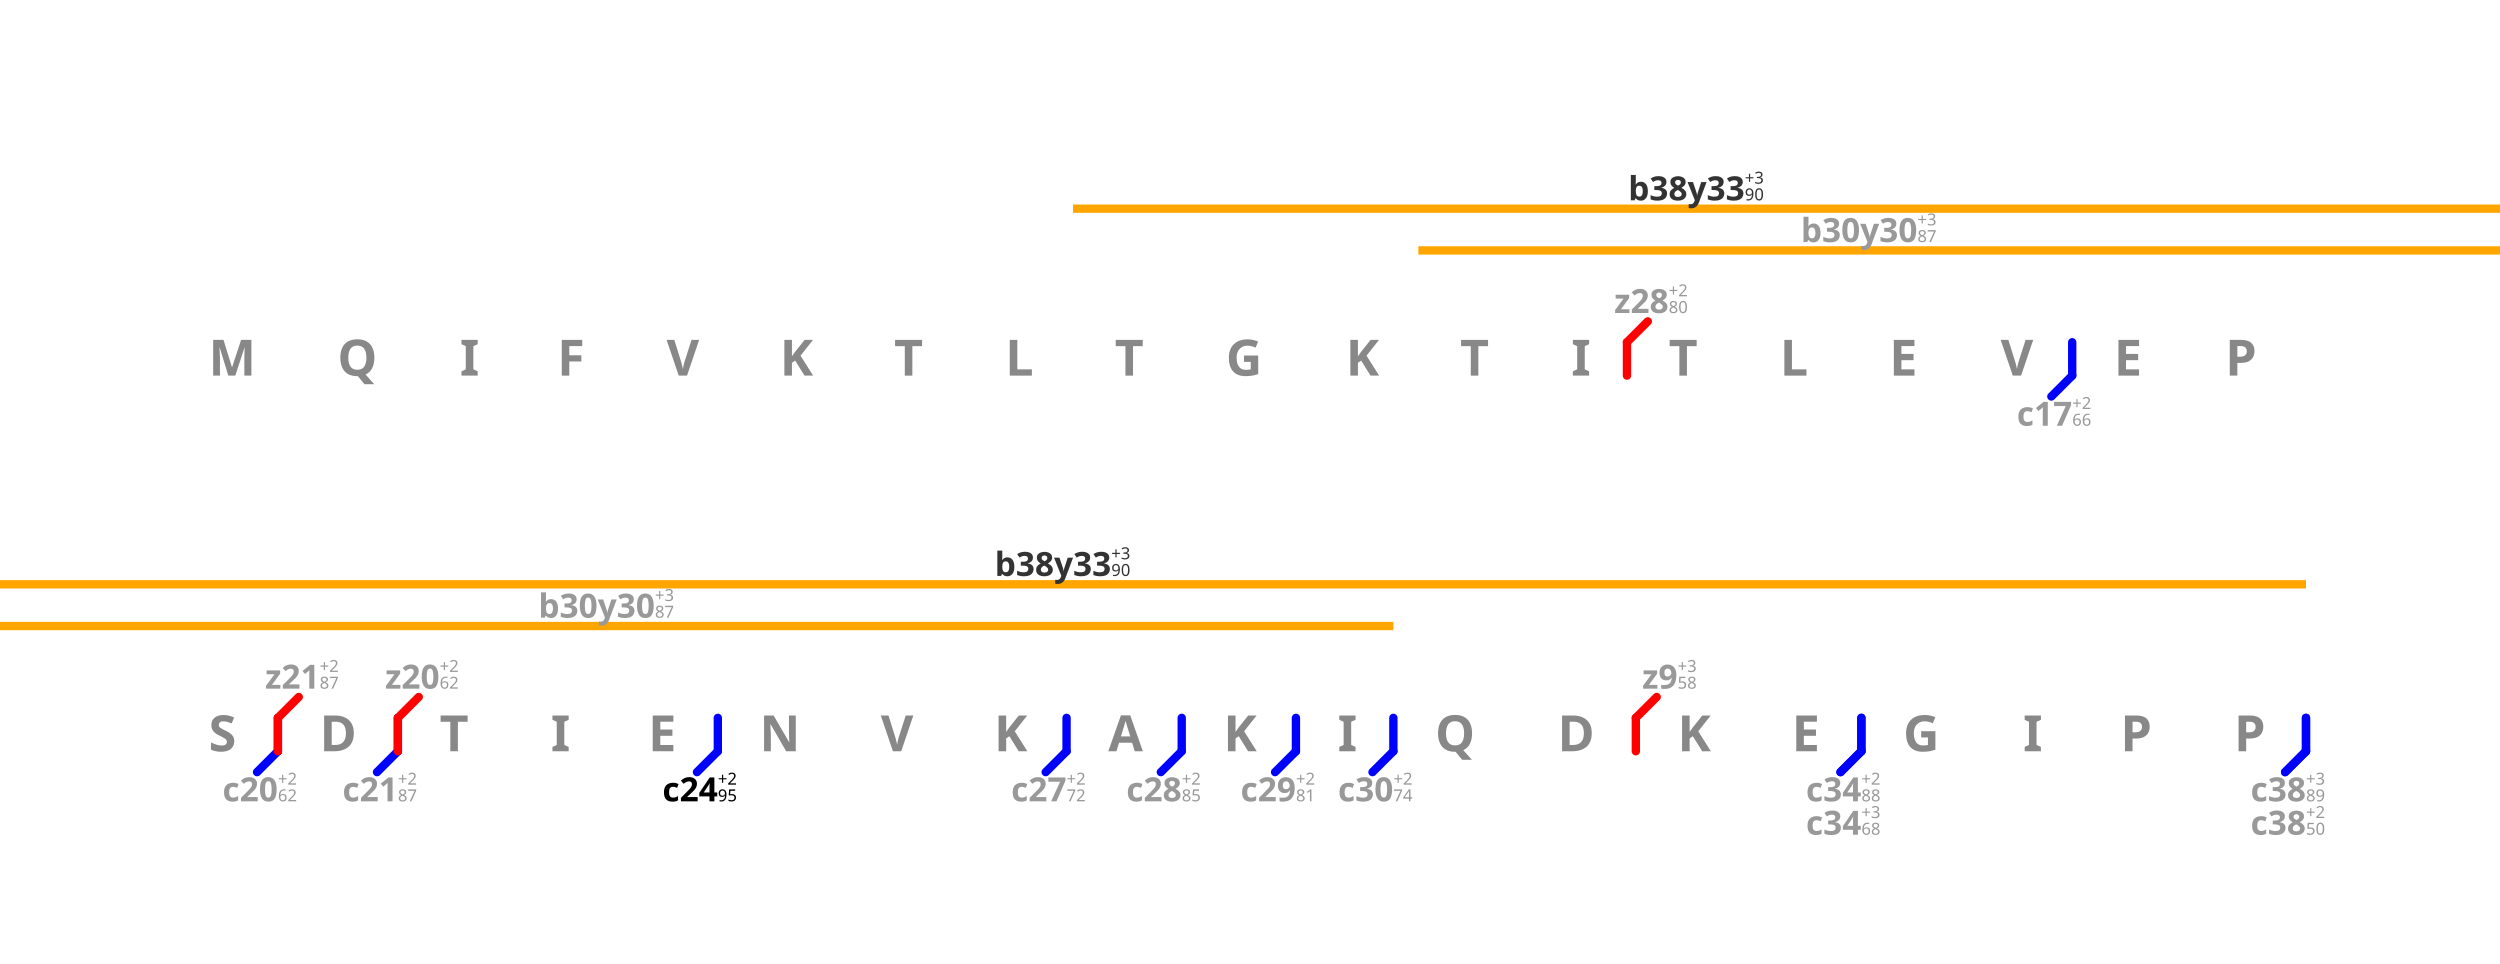
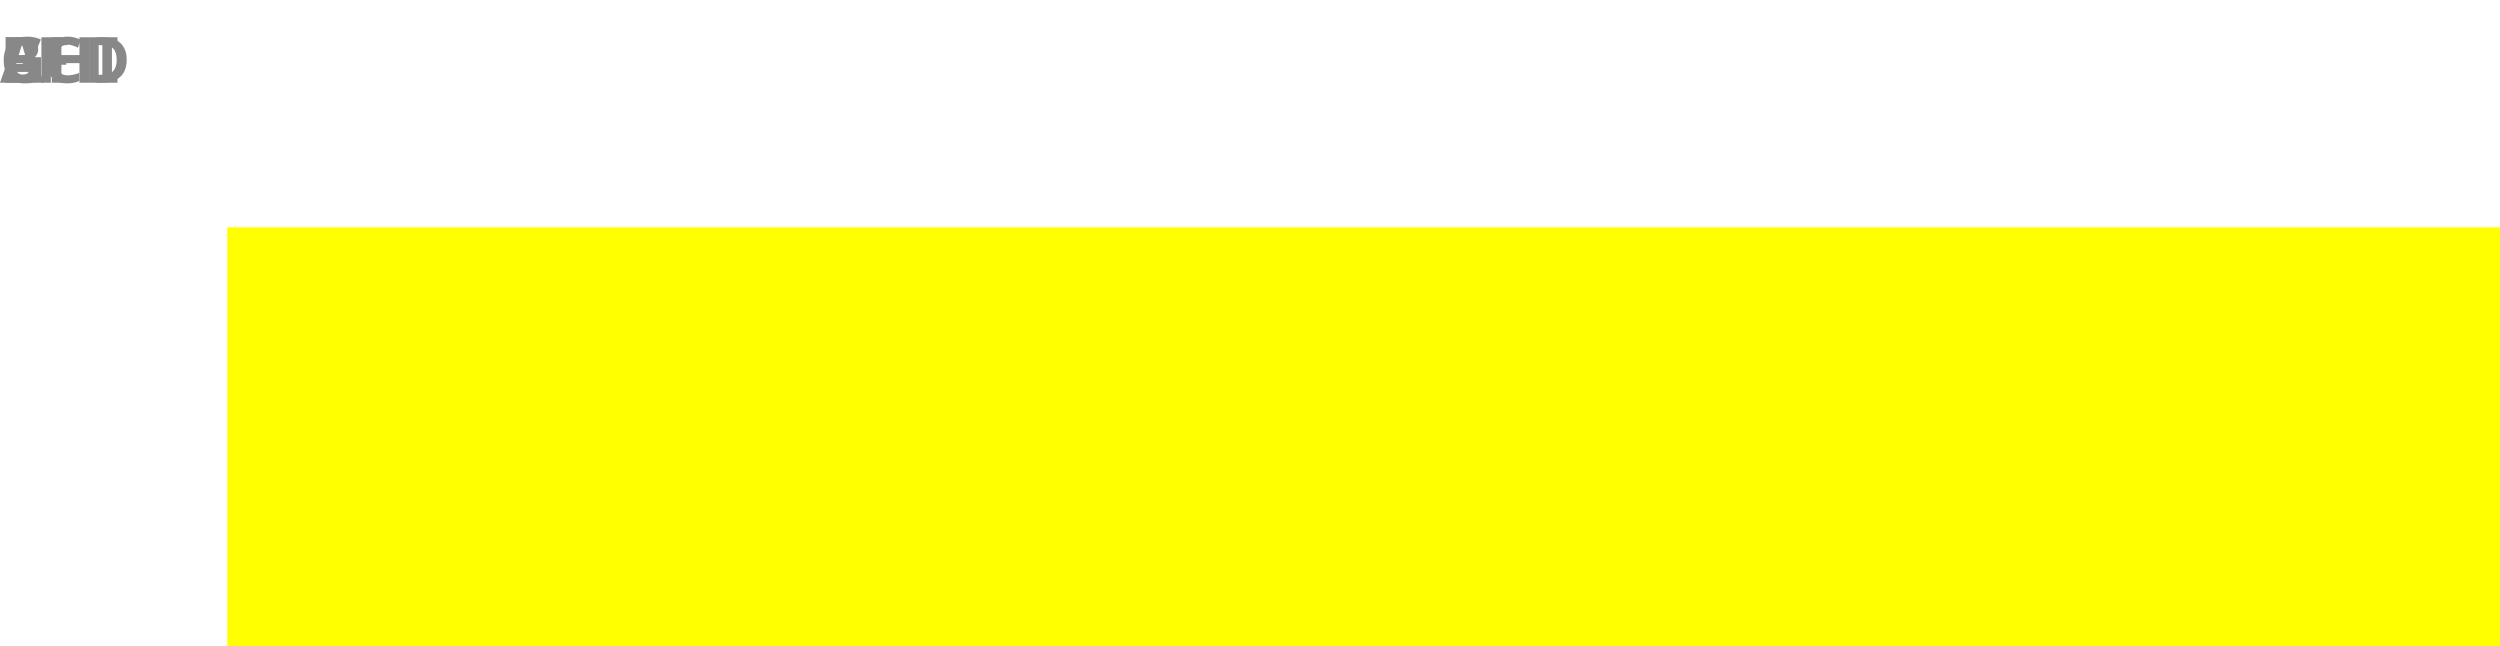
<svg xmlns="http://www.w3.org/2000/svg" xmlns:ns1="http://svgjs.com/svgjs" version="1.1">
-   <text font-family="Verdana" font-size="12" font-weight="bold" fill="#888888" x="50" y="90" id="residue-0" ns1:data="{&quot;leading&quot;:&quot;1.3&quot;}">M</text>
-   <text font-family="Verdana" font-size="12" font-weight="bold" fill="#888888" x="80.834" y="90" id="residue-1" ns1:data="{&quot;leading&quot;:&quot;1.3&quot;}">Q</text>
-   <text font-family="Verdana" font-size="12" font-weight="bold" fill="#888888" x="110.18" y="90" id="residue-2" ns1:data="{&quot;leading&quot;:&quot;1.3&quot;}">I</text>
-   <text font-family="Verdana" font-size="12" font-weight="bold" fill="#888888" x="133.525" y="90" id="residue-3" ns1:data="{&quot;leading&quot;:&quot;1.3&quot;}">F</text>
-   <text font-family="Verdana" font-size="12" font-weight="bold" fill="#888888" x="159.719" y="90" id="residue-4" ns1:data="{&quot;leading&quot;:&quot;1.3&quot;}">V</text>
-   <text font-family="Verdana" font-size="12" font-weight="bold" fill="#888888" x="186.861" y="90" id="residue-5" ns1:data="{&quot;leading&quot;:&quot;1.3&quot;}">K</text>
-   <text font-family="Verdana" font-size="12" font-weight="bold" fill="#888888" x="214.227" y="90" id="residue-6" ns1:data="{&quot;leading&quot;:&quot;1.3&quot;}">T</text>
-   <text font-family="Verdana" font-size="12" font-weight="bold" fill="#888888" x="240.865" y="90" id="residue-7" ns1:data="{&quot;leading&quot;:&quot;1.3&quot;}">L</text>
-   <text font-family="Verdana" font-size="12" font-weight="bold" fill="#888888" x="267.094" y="90" id="residue-8" ns1:data="{&quot;leading&quot;:&quot;1.3&quot;}">T</text>
-   <text font-family="Verdana" font-size="12" font-weight="bold" fill="#888888" x="293.732" y="90" id="residue-9" ns1:data="{&quot;leading&quot;:&quot;1.3&quot;}">G</text>
-   <text font-family="Verdana" font-size="12" font-weight="bold" fill="#888888" x="322.469" y="90" id="residue-10" ns1:data="{&quot;leading&quot;:&quot;1.3&quot;}">K</text>
-   <text font-family="Verdana" font-size="12" font-weight="bold" fill="#888888" x="349.834" y="90" id="residue-11" ns1:data="{&quot;leading&quot;:&quot;1.3&quot;}">T</text>
-   <text font-family="Verdana" font-size="12" font-weight="bold" fill="#888888" x="376.473" y="90" id="residue-12" ns1:data="{&quot;leading&quot;:&quot;1.3&quot;}">I</text>
-   <text font-family="Verdana" font-size="12" font-weight="bold" fill="#888888" x="399.818" y="90" id="residue-13" ns1:data="{&quot;leading&quot;:&quot;1.3&quot;}">T</text>
-   <text font-family="Verdana" font-size="12" font-weight="bold" fill="#888888" x="426.457" y="90" id="residue-14" ns1:data="{&quot;leading&quot;:&quot;1.3&quot;}">L</text>
-   <text font-family="Verdana" font-size="12" font-weight="bold" fill="#888888" x="452.686" y="90" id="residue-15" ns1:data="{&quot;leading&quot;:&quot;1.3&quot;}">E</text>
-   <text font-family="Verdana" font-size="12" font-weight="bold" fill="#888888" x="479.359" y="90" id="residue-16" ns1:data="{&quot;leading&quot;:&quot;1.3&quot;}">V</text>
-   <text font-family="Verdana" font-size="12" font-weight="bold" fill="#888888" x="506.502" y="90" id="residue-17" ns1:data="{&quot;leading&quot;:&quot;1.3&quot;}">E</text>
-   <text font-family="Verdana" font-size="12" font-weight="bold" fill="#888888" x="533.176" y="90" id="residue-18" ns1:data="{&quot;leading&quot;:&quot;1.3&quot;}">P</text>
-   <text font-family="Verdana" font-size="12" font-weight="bold" fill="#888888" x="50" y="180" id="residue-19" ns1:data="{&quot;leading&quot;:&quot;1.3&quot;}">S</text>
-   <text font-family="Verdana" font-size="12" font-weight="bold" fill="#888888" x="76.586" y="180" id="residue-20" ns1:data="{&quot;leading&quot;:&quot;1.3&quot;}">D</text>
-   <text font-family="Verdana" font-size="12" font-weight="bold" fill="#888888" x="105.334" y="180" id="residue-21" ns1:data="{&quot;leading&quot;:&quot;1.3&quot;}">T</text>
-   <text font-family="Verdana" font-size="12" font-weight="bold" fill="#888888" x="131.973" y="180" id="residue-22" ns1:data="{&quot;leading&quot;:&quot;1.3&quot;}">I</text>
-   <text font-family="Verdana" font-size="12" font-weight="bold" fill="#888888" x="155.318" y="180" id="residue-23" ns1:data="{&quot;leading&quot;:&quot;1.3&quot;}">E</text>
-   <text font-family="Verdana" font-size="12" font-weight="bold" fill="#888888" x="181.992" y="180" id="residue-24" ns1:data="{&quot;leading&quot;:&quot;1.3&quot;}">N</text>
-   <text font-family="Verdana" font-size="12" font-weight="bold" fill="#888888" x="211.039" y="180" id="residue-25" ns1:data="{&quot;leading&quot;:&quot;1.3&quot;}">V</text>
-   <text font-family="Verdana" font-size="12" font-weight="bold" fill="#888888" x="238.182" y="180" id="residue-26" ns1:data="{&quot;leading&quot;:&quot;1.3&quot;}">K</text>
-   <text font-family="Verdana" font-size="12" font-weight="bold" fill="#888888" x="265.547" y="180" id="residue-27" ns1:data="{&quot;leading&quot;:&quot;1.3&quot;}">A</text>
-   <text font-family="Verdana" font-size="12" font-weight="bold" fill="#888888" x="293.141" y="180" id="residue-28" ns1:data="{&quot;leading&quot;:&quot;1.3&quot;}">K</text>
-   <text font-family="Verdana" font-size="12" font-weight="bold" fill="#888888" x="320.506" y="180" id="residue-29" ns1:data="{&quot;leading&quot;:&quot;1.3&quot;}">I</text>
-   <text font-family="Verdana" font-size="12" font-weight="bold" fill="#888888" x="343.852" y="180" id="residue-30" ns1:data="{&quot;leading&quot;:&quot;1.3&quot;}">Q</text>
-   <text font-family="Verdana" font-size="12" font-weight="bold" fill="#888888" x="373.197" y="180" id="residue-31" ns1:data="{&quot;leading&quot;:&quot;1.3&quot;}">D</text>
-   <text font-family="Verdana" font-size="12" font-weight="bold" fill="#888888" x="401.945" y="180" id="residue-32" ns1:data="{&quot;leading&quot;:&quot;1.3&quot;}">K</text>
-   <text font-family="Verdana" font-size="12" font-weight="bold" fill="#888888" x="429.311" y="180" id="residue-33" ns1:data="{&quot;leading&quot;:&quot;1.3&quot;}">E</text>
-   <text font-family="Verdana" font-size="12" font-weight="bold" fill="#888888" x="455.984" y="180" id="residue-34" ns1:data="{&quot;leading&quot;:&quot;1.3&quot;}">G</text>
-   <text font-family="Verdana" font-size="12" font-weight="bold" fill="#888888" x="484.721" y="180" id="residue-35" ns1:data="{&quot;leading&quot;:&quot;1.3&quot;}">I</text>
-   <text font-family="Verdana" font-size="12" font-weight="bold" fill="#888888" x="508.066" y="180" id="residue-36" ns1:data="{&quot;leading&quot;:&quot;1.3&quot;}">P</text>
-   <text font-family="Verdana" font-size="12" font-weight="bold" fill="#888888" x="535.291" y="180" id="residue-37" ns1:data="{&quot;leading&quot;:&quot;1.3&quot;}">P</text>
-   <text font-family="Verdana" font-size="12" font-weight="bold" fill="#888888" x="50" y="270" id="residue-38" ns1:data="{&quot;leading&quot;:&quot;1.3&quot;}">D</text>
-   <text font-family="Verdana" font-size="12" font-weight="bold" fill="#888888" x="78.748" y="270" id="residue-39" ns1:data="{&quot;leading&quot;:&quot;1.3&quot;}">Q</text>
-   <text font-family="Verdana" font-size="12" font-weight="bold" fill="#888888" x="108.094" y="270" id="residue-40" ns1:data="{&quot;leading&quot;:&quot;1.3&quot;}">Q</text>
-   <line x1="339.834" y1="60" x2="599" y2="60" id="line11-29" stroke-width="2" stroke="orange" />
-   <text fill="#999999" font-family="Verdana" font-weight="bold" font-size="8" text-anchor="end" x="459.417" y="58" ns1:data="{&quot;leading&quot;:&quot;1.3&quot;}">b30y30</text>
-   <text fill="#999999" font-family="Verdana" font-size="4" x="459.417" y="54" ns1:data="{&quot;leading&quot;:&quot;1.3&quot;}">+3</text>
-   <text fill="#999999" font-family="Verdana" font-size="4" x="459.417" y="58" ns1:data="{&quot;leading&quot;:&quot;1.3&quot;}">87</text>
-   <line x1="0" y1="150" x2="333.852" y2="150" id="line11-29" stroke-width="2" stroke="orange" />
-   <text fill="#999999" font-family="Verdana" font-weight="bold" font-size="8" text-anchor="end" x="156.926" y="148" ns1:data="{&quot;leading&quot;:&quot;1.3&quot;}">b30y30</text>
-   <text fill="#999999" font-family="Verdana" font-size="4" x="156.926" y="144" ns1:data="{&quot;leading&quot;:&quot;1.3&quot;}">+3</text>
-   <text fill="#999999" font-family="Verdana" font-size="4" x="156.926" y="148" ns1:data="{&quot;leading&quot;:&quot;1.3&quot;}">87</text>
-   <line x1="257.094" y1="50" x2="599" y2="50" id="line8-37" stroke-width="2" stroke="orange" />
-   <text fill="#333333" font-family="Verdana" font-weight="bold" font-size="8" text-anchor="end" x="418.047" y="48" ns1:data="{&quot;leading&quot;:&quot;1.3&quot;}">b38y33</text>
-   <text fill="#333333" font-family="Verdana" font-size="4" x="418.047" y="44" ns1:data="{&quot;leading&quot;:&quot;1.3&quot;}">+3</text>
-   <text fill="#333333" font-family="Verdana" font-size="4" x="418.047" y="48" ns1:data="{&quot;leading&quot;:&quot;1.3&quot;}">90</text>
-   <line x1="0" y1="140" x2="552.516" y2="140" id="line8-37" stroke-width="2" stroke="orange" />
-   <text fill="#333333" font-family="Verdana" font-weight="bold" font-size="8" text-anchor="end" x="266.258" y="138" ns1:data="{&quot;leading&quot;:&quot;1.3&quot;}">b38y33</text>
-   <text fill="#333333" font-family="Verdana" font-size="4" x="266.258" y="134" ns1:data="{&quot;leading&quot;:&quot;1.3&quot;}">+3</text>
-   <text fill="#333333" font-family="Verdana" font-size="4" x="266.258" y="138" ns1:data="{&quot;leading&quot;:&quot;1.3&quot;}">90</text>
-   <line x1="391.945" y1="180" x2="391.945" y2="172" stroke-linecap="round" stroke-width="2" stroke="red" />
-   <line x1="391.945" y1="172" x2="396.945" y2="167" stroke-linecap="round" stroke-width="2" stroke="red" />
-   <text fill="#999999" font-family="Verdana" font-weight="bold" font-size="8" text-anchor="end" x="401.945" y="165" ns1:data="{&quot;leading&quot;:&quot;1.3&quot;}">z9</text>
-   <text fill="#999999" font-family="Verdana" font-size="4" x="401.945" y="161" ns1:data="{&quot;leading&quot;:&quot;1.3&quot;}">+3</text>
-   <text fill="#999999" font-family="Verdana" font-size="4" x="401.945" y="165" ns1:data="{&quot;leading&quot;:&quot;1.3&quot;}">58</text>
-   <line x1="496.502" y1="90" x2="496.502" y2="82" stroke-linecap="round" stroke-width="2" stroke="blue" />
-   <line x1="496.502" y1="90" x2="491.502" y2="95" stroke-linecap="round" stroke-width="2" stroke="blue" />
-   <text fill="#999999" font-family="Verdana" font-weight="bold" font-size="8" text-anchor="end" x="496.502" y="102" ns1:data="{&quot;leading&quot;:&quot;1.3&quot;}">c17</text>
-   <text fill="#999999" font-family="Verdana" font-size="4" x="496.502" y="98" ns1:data="{&quot;leading&quot;:&quot;1.3&quot;}">+2</text>
-   <text fill="#999999" font-family="Verdana" font-size="4" x="496.502" y="102" ns1:data="{&quot;leading&quot;:&quot;1.3&quot;}">66</text>
-   <line x1="66.586" y1="180" x2="66.586" y2="172" stroke-linecap="round" stroke-width="2" stroke="blue" />
-   <line x1="66.586" y1="180" x2="61.586" y2="185" stroke-linecap="round" stroke-width="2" stroke="blue" />
-   <text fill="#999999" font-family="Verdana" font-weight="bold" font-size="8" text-anchor="end" x="66.586" y="192" ns1:data="{&quot;leading&quot;:&quot;1.3&quot;}">c20</text>
-   <text fill="#999999" font-family="Verdana" font-size="4" x="66.586" y="188" ns1:data="{&quot;leading&quot;:&quot;1.3&quot;}">+2</text>
-   <text fill="#999999" font-family="Verdana" font-size="4" x="66.586" y="192" ns1:data="{&quot;leading&quot;:&quot;1.3&quot;}">62</text>
-   <line x1="95.334" y1="180" x2="95.334" y2="172" stroke-linecap="round" stroke-width="2" stroke="blue" />
-   <line x1="95.334" y1="180" x2="90.334" y2="185" stroke-linecap="round" stroke-width="2" stroke="blue" />
-   <text fill="#999999" font-family="Verdana" font-weight="bold" font-size="8" text-anchor="end" x="95.334" y="192" ns1:data="{&quot;leading&quot;:&quot;1.3&quot;}">c21</text>
-   <text fill="#999999" font-family="Verdana" font-size="4" x="95.334" y="188" ns1:data="{&quot;leading&quot;:&quot;1.3&quot;}">+2</text>
-   <text fill="#999999" font-family="Verdana" font-size="4" x="95.334" y="192" ns1:data="{&quot;leading&quot;:&quot;1.3&quot;}">87</text>
-   <line x1="95.334" y1="180" x2="95.334" y2="172" stroke-linecap="round" stroke-width="2" stroke="red" />
-   <line x1="95.334" y1="172" x2="100.334" y2="167" stroke-linecap="round" stroke-width="2" stroke="red" />
-   <text fill="#999999" font-family="Verdana" font-weight="bold" font-size="8" text-anchor="end" x="105.334" y="165" ns1:data="{&quot;leading&quot;:&quot;1.3&quot;}">z20</text>
-   <text fill="#999999" font-family="Verdana" font-size="4" x="105.334" y="161" ns1:data="{&quot;leading&quot;:&quot;1.3&quot;}">+2</text>
-   <text fill="#999999" font-family="Verdana" font-size="4" x="105.334" y="165" ns1:data="{&quot;leading&quot;:&quot;1.3&quot;}">62</text>
-   <line x1="66.586" y1="180" x2="66.586" y2="172" stroke-linecap="round" stroke-width="2" stroke="red" />
-   <line x1="66.586" y1="172" x2="71.586" y2="167" stroke-linecap="round" stroke-width="2" stroke="red" />
-   <text fill="#999999" font-family="Verdana" font-weight="bold" font-size="8" text-anchor="end" x="76.586" y="165" ns1:data="{&quot;leading&quot;:&quot;1.3&quot;}">z21</text>
-   <text fill="#999999" font-family="Verdana" font-size="4" x="76.586" y="161" ns1:data="{&quot;leading&quot;:&quot;1.3&quot;}">+2</text>
-   <text fill="#999999" font-family="Verdana" font-size="4" x="76.586" y="165" ns1:data="{&quot;leading&quot;:&quot;1.3&quot;}">87</text>
-   <line x1="171.992" y1="180" x2="171.992" y2="172" stroke-linecap="round" stroke-width="2" stroke="blue" />
-   <line x1="171.992" y1="180" x2="166.992" y2="185" stroke-linecap="round" stroke-width="2" stroke="blue" />
-   <text fill="black" font-family="Verdana" font-weight="bold" font-size="8" text-anchor="end" x="171.992" y="192" ns1:data="{&quot;leading&quot;:&quot;1.3&quot;}">c24</text>
-   <text fill="black" font-family="Verdana" font-size="4" x="171.992" y="188" ns1:data="{&quot;leading&quot;:&quot;1.3&quot;}">+2</text>
-   <text fill="black" font-family="Verdana" font-size="4" x="171.992" y="192" ns1:data="{&quot;leading&quot;:&quot;1.3&quot;}">95</text>
-   <line x1="255.547" y1="180" x2="255.547" y2="172" stroke-linecap="round" stroke-width="2" stroke="blue" />
-   <line x1="255.547" y1="180" x2="250.547" y2="185" stroke-linecap="round" stroke-width="2" stroke="blue" />
-   <text fill="#999999" font-family="Verdana" font-weight="bold" font-size="8" text-anchor="end" x="255.547" y="192" ns1:data="{&quot;leading&quot;:&quot;1.3&quot;}">c27</text>
-   <text fill="#999999" font-family="Verdana" font-size="4" x="255.547" y="188" ns1:data="{&quot;leading&quot;:&quot;1.3&quot;}">+2</text>
-   <text fill="#999999" font-family="Verdana" font-size="4" x="255.547" y="192" ns1:data="{&quot;leading&quot;:&quot;1.3&quot;}">72</text>
-   <line x1="283.141" y1="180" x2="283.141" y2="172" stroke-linecap="round" stroke-width="2" stroke="blue" />
-   <line x1="283.141" y1="180" x2="278.141" y2="185" stroke-linecap="round" stroke-width="2" stroke="blue" />
-   <text fill="#999999" font-family="Verdana" font-weight="bold" font-size="8" text-anchor="end" x="283.141" y="192" ns1:data="{&quot;leading&quot;:&quot;1.3&quot;}">c28</text>
-   <text fill="#999999" font-family="Verdana" font-size="4" x="283.141" y="188" ns1:data="{&quot;leading&quot;:&quot;1.3&quot;}">+2</text>
-   <text fill="#999999" font-family="Verdana" font-size="4" x="283.141" y="192" ns1:data="{&quot;leading&quot;:&quot;1.3&quot;}">85</text>
-   <line x1="310.506" y1="180" x2="310.506" y2="172" stroke-linecap="round" stroke-width="2" stroke="blue" />
-   <line x1="310.506" y1="180" x2="305.506" y2="185" stroke-linecap="round" stroke-width="2" stroke="blue" />
-   <text fill="#999999" font-family="Verdana" font-weight="bold" font-size="8" text-anchor="end" x="310.506" y="192" ns1:data="{&quot;leading&quot;:&quot;1.3&quot;}">c29</text>
-   <text fill="#999999" font-family="Verdana" font-size="4" x="310.506" y="188" ns1:data="{&quot;leading&quot;:&quot;1.3&quot;}">+2</text>
-   <text fill="#999999" font-family="Verdana" font-size="4" x="310.506" y="192" ns1:data="{&quot;leading&quot;:&quot;1.3&quot;}">81</text>
-   <line x1="389.818" y1="90" x2="389.818" y2="82" stroke-linecap="round" stroke-width="2" stroke="red" />
-   <line x1="389.818" y1="82" x2="394.818" y2="77" stroke-linecap="round" stroke-width="2" stroke="red" />
-   <text fill="#999999" font-family="Verdana" font-weight="bold" font-size="8" text-anchor="end" x="399.818" y="75" ns1:data="{&quot;leading&quot;:&quot;1.3&quot;}">z28</text>
-   <text fill="#999999" font-family="Verdana" font-size="4" x="399.818" y="71" ns1:data="{&quot;leading&quot;:&quot;1.3&quot;}">+2</text>
-   <text fill="#999999" font-family="Verdana" font-size="4" x="399.818" y="75" ns1:data="{&quot;leading&quot;:&quot;1.3&quot;}">80</text>
-   <line x1="333.852" y1="180" x2="333.852" y2="172" stroke-linecap="round" stroke-width="2" stroke="blue" />
-   <line x1="333.852" y1="180" x2="328.852" y2="185" stroke-linecap="round" stroke-width="2" stroke="blue" />
-   <text fill="#999999" font-family="Verdana" font-weight="bold" font-size="8" text-anchor="end" x="333.852" y="192" ns1:data="{&quot;leading&quot;:&quot;1.3&quot;}">c30</text>
-   <text fill="#999999" font-family="Verdana" font-size="4" x="333.852" y="188" ns1:data="{&quot;leading&quot;:&quot;1.3&quot;}">+2</text>
-   <text fill="#999999" font-family="Verdana" font-size="4" x="333.852" y="192" ns1:data="{&quot;leading&quot;:&quot;1.3&quot;}">74</text>
-   <line x1="445.984" y1="180" x2="445.984" y2="172" stroke-linecap="round" stroke-width="2" stroke="blue" />
-   <line x1="445.984" y1="180" x2="440.984" y2="185" stroke-linecap="round" stroke-width="2" stroke="blue" />
-   <text fill="#999999" font-family="Verdana" font-weight="bold" font-size="8" text-anchor="end" x="445.984" y="192" ns1:data="{&quot;leading&quot;:&quot;1.3&quot;}">c34</text>
-   <text fill="#999999" font-family="Verdana" font-size="4" x="445.984" y="188" ns1:data="{&quot;leading&quot;:&quot;1.3&quot;}">+2</text>
-   <text fill="#999999" font-family="Verdana" font-size="4" x="445.984" y="192" ns1:data="{&quot;leading&quot;:&quot;1.3&quot;}">88</text>
-   <line x1="445.984" y1="180" x2="445.984" y2="172" stroke-linecap="round" stroke-width="2" stroke="blue" />
-   <line x1="445.984" y1="180" x2="440.984" y2="185" stroke-linecap="round" stroke-width="2" stroke="blue" />
-   <text fill="#999999" font-family="Verdana" font-weight="bold" font-size="8" text-anchor="end" x="445.984" y="200" ns1:data="{&quot;leading&quot;:&quot;1.3&quot;}">c34</text>
-   <text fill="#999999" font-family="Verdana" font-size="4" x="445.984" y="196" ns1:data="{&quot;leading&quot;:&quot;1.3&quot;}">+3</text>
-   <text fill="#999999" font-family="Verdana" font-size="4" x="445.984" y="200" ns1:data="{&quot;leading&quot;:&quot;1.3&quot;}">68</text>
-   <line x1="552.516" y1="180" x2="552.516" y2="172" stroke-linecap="round" stroke-width="2" stroke="blue" />
-   <line x1="552.516" y1="180" x2="547.516" y2="185" stroke-linecap="round" stroke-width="2" stroke="blue" />
-   <text fill="#999999" font-family="Verdana" font-weight="bold" font-size="8" text-anchor="end" x="552.516" y="192" ns1:data="{&quot;leading&quot;:&quot;1.3&quot;}">c38</text>
-   <text fill="#999999" font-family="Verdana" font-size="4" x="552.516" y="188" ns1:data="{&quot;leading&quot;:&quot;1.3&quot;}">+3</text>
-   <text fill="#999999" font-family="Verdana" font-size="4" x="552.516" y="192" ns1:data="{&quot;leading&quot;:&quot;1.3&quot;}">89</text>
-   <line x1="552.516" y1="180" x2="552.516" y2="172" stroke-linecap="round" stroke-width="2" stroke="blue" />
-   <line x1="552.516" y1="180" x2="547.516" y2="185" stroke-linecap="round" stroke-width="2" stroke="blue" />
-   <text fill="#999999" font-family="Verdana" font-weight="bold" font-size="8" text-anchor="end" x="552.516" y="200" ns1:data="{&quot;leading&quot;:&quot;1.3&quot;}">c38</text>
-   <text fill="#999999" font-family="Verdana" font-size="4" x="552.516" y="196" ns1:data="{&quot;leading&quot;:&quot;1.3&quot;}">+2</text>
-   <text fill="#999999" font-family="Verdana" font-size="4" x="552.516" y="200" ns1:data="{&quot;leading&quot;:&quot;1.3&quot;}">50</text>
+   <rect width="500" height="100" fill="yellow" x="50" y="50" />
+   <text font-family="Verdana" font-size="14" font-weight="bold" fill="#888888" ns1:data="{&quot;leading&quot;:&quot;1.3&quot;}">
+     <tspan dy="18.2" x="0" ns1:data="{&quot;leading&quot;:&quot;1.3&quot;,&quot;newLined&quot;:true}">A</tspan>
+   </text>
+   <text font-family="Verdana" font-size="14" font-weight="bold" fill="#888888" ns1:data="{&quot;leading&quot;:&quot;1.3&quot;}">
+     <tspan dy="18.2" x="0" ns1:data="{&quot;leading&quot;:&quot;1.3&quot;,&quot;newLined&quot;:true}">BCD</tspan>
+   </text>
+   <text font-family="Verdana" font-size="14" font-weight="bold" fill="#888888" ns1:data="{&quot;leading&quot;:&quot;1.3&quot;}">
+     <tspan dy="18.2" x="0" ns1:data="{&quot;leading&quot;:&quot;1.3&quot;,&quot;newLined&quot;:true}">EF</tspan>
+   </text>
+   <text font-family="Verdana" font-size="14" font-weight="bold" fill="#888888" ns1:data="{&quot;leading&quot;:&quot;1.3&quot;}">
+     <tspan dy="18.2" x="0" ns1:data="{&quot;leading&quot;:&quot;1.3&quot;,&quot;newLined&quot;:true}">GHI</tspan>
+   </text>
</svg>
